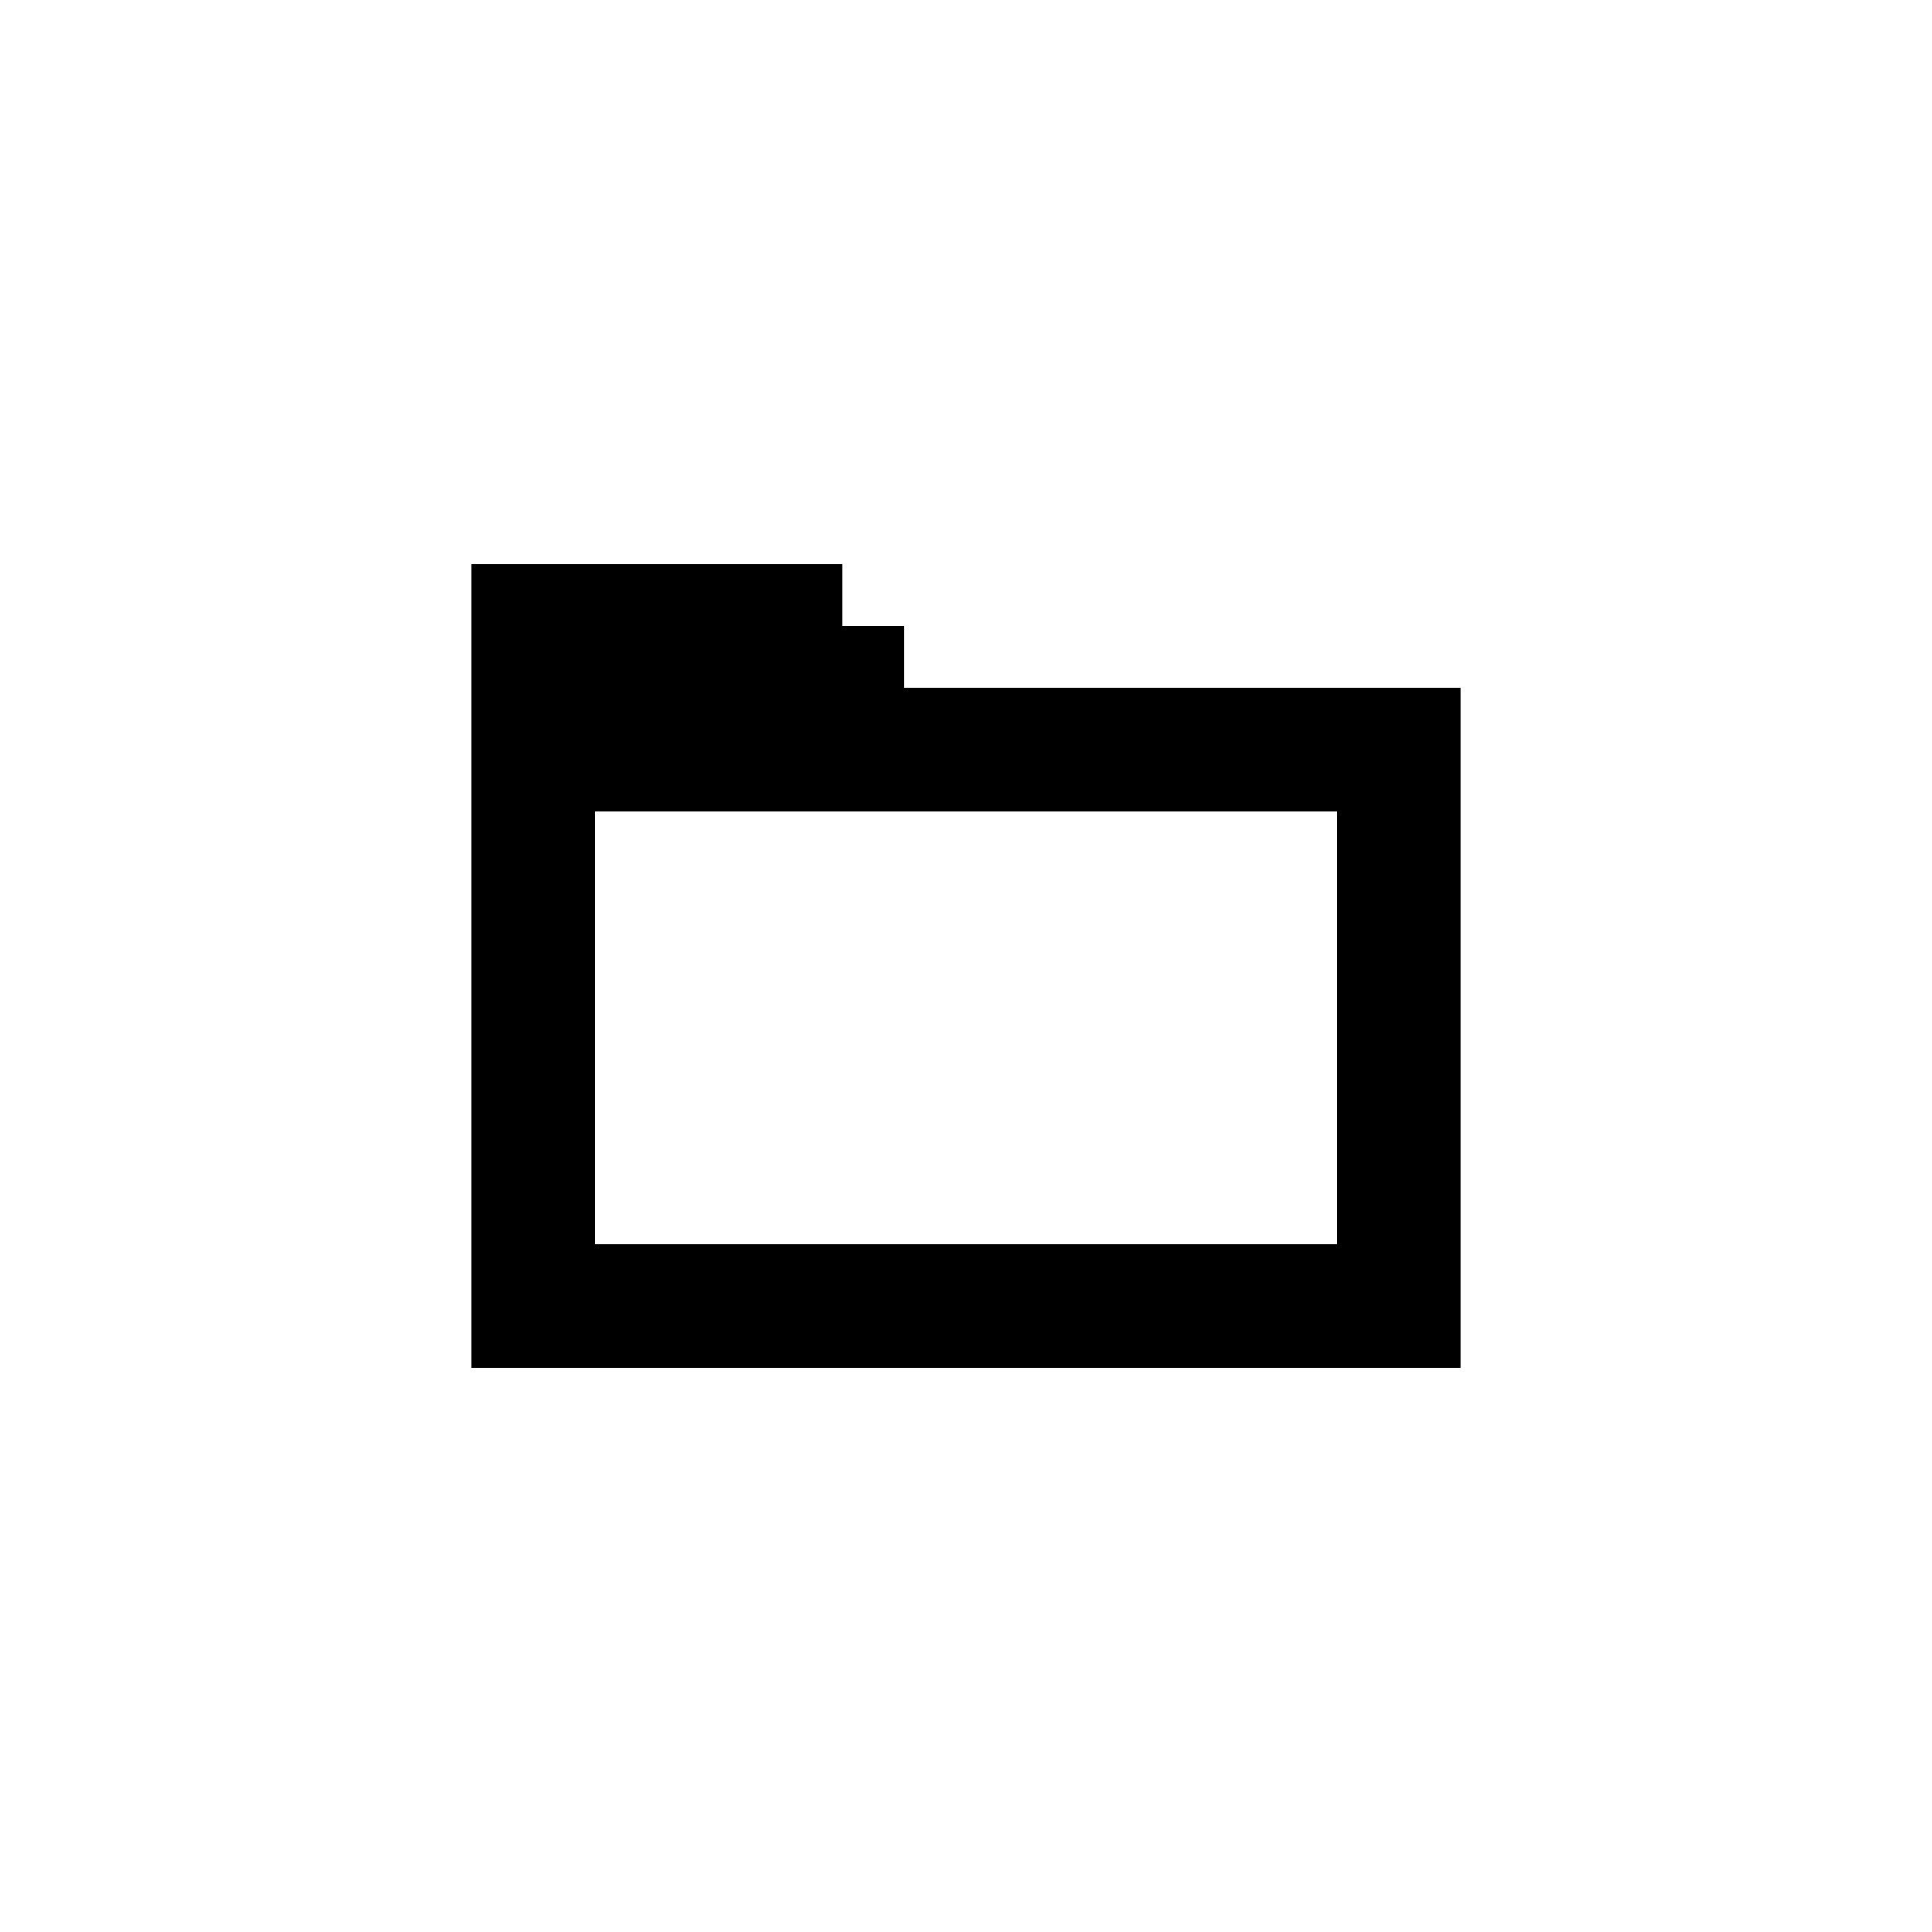
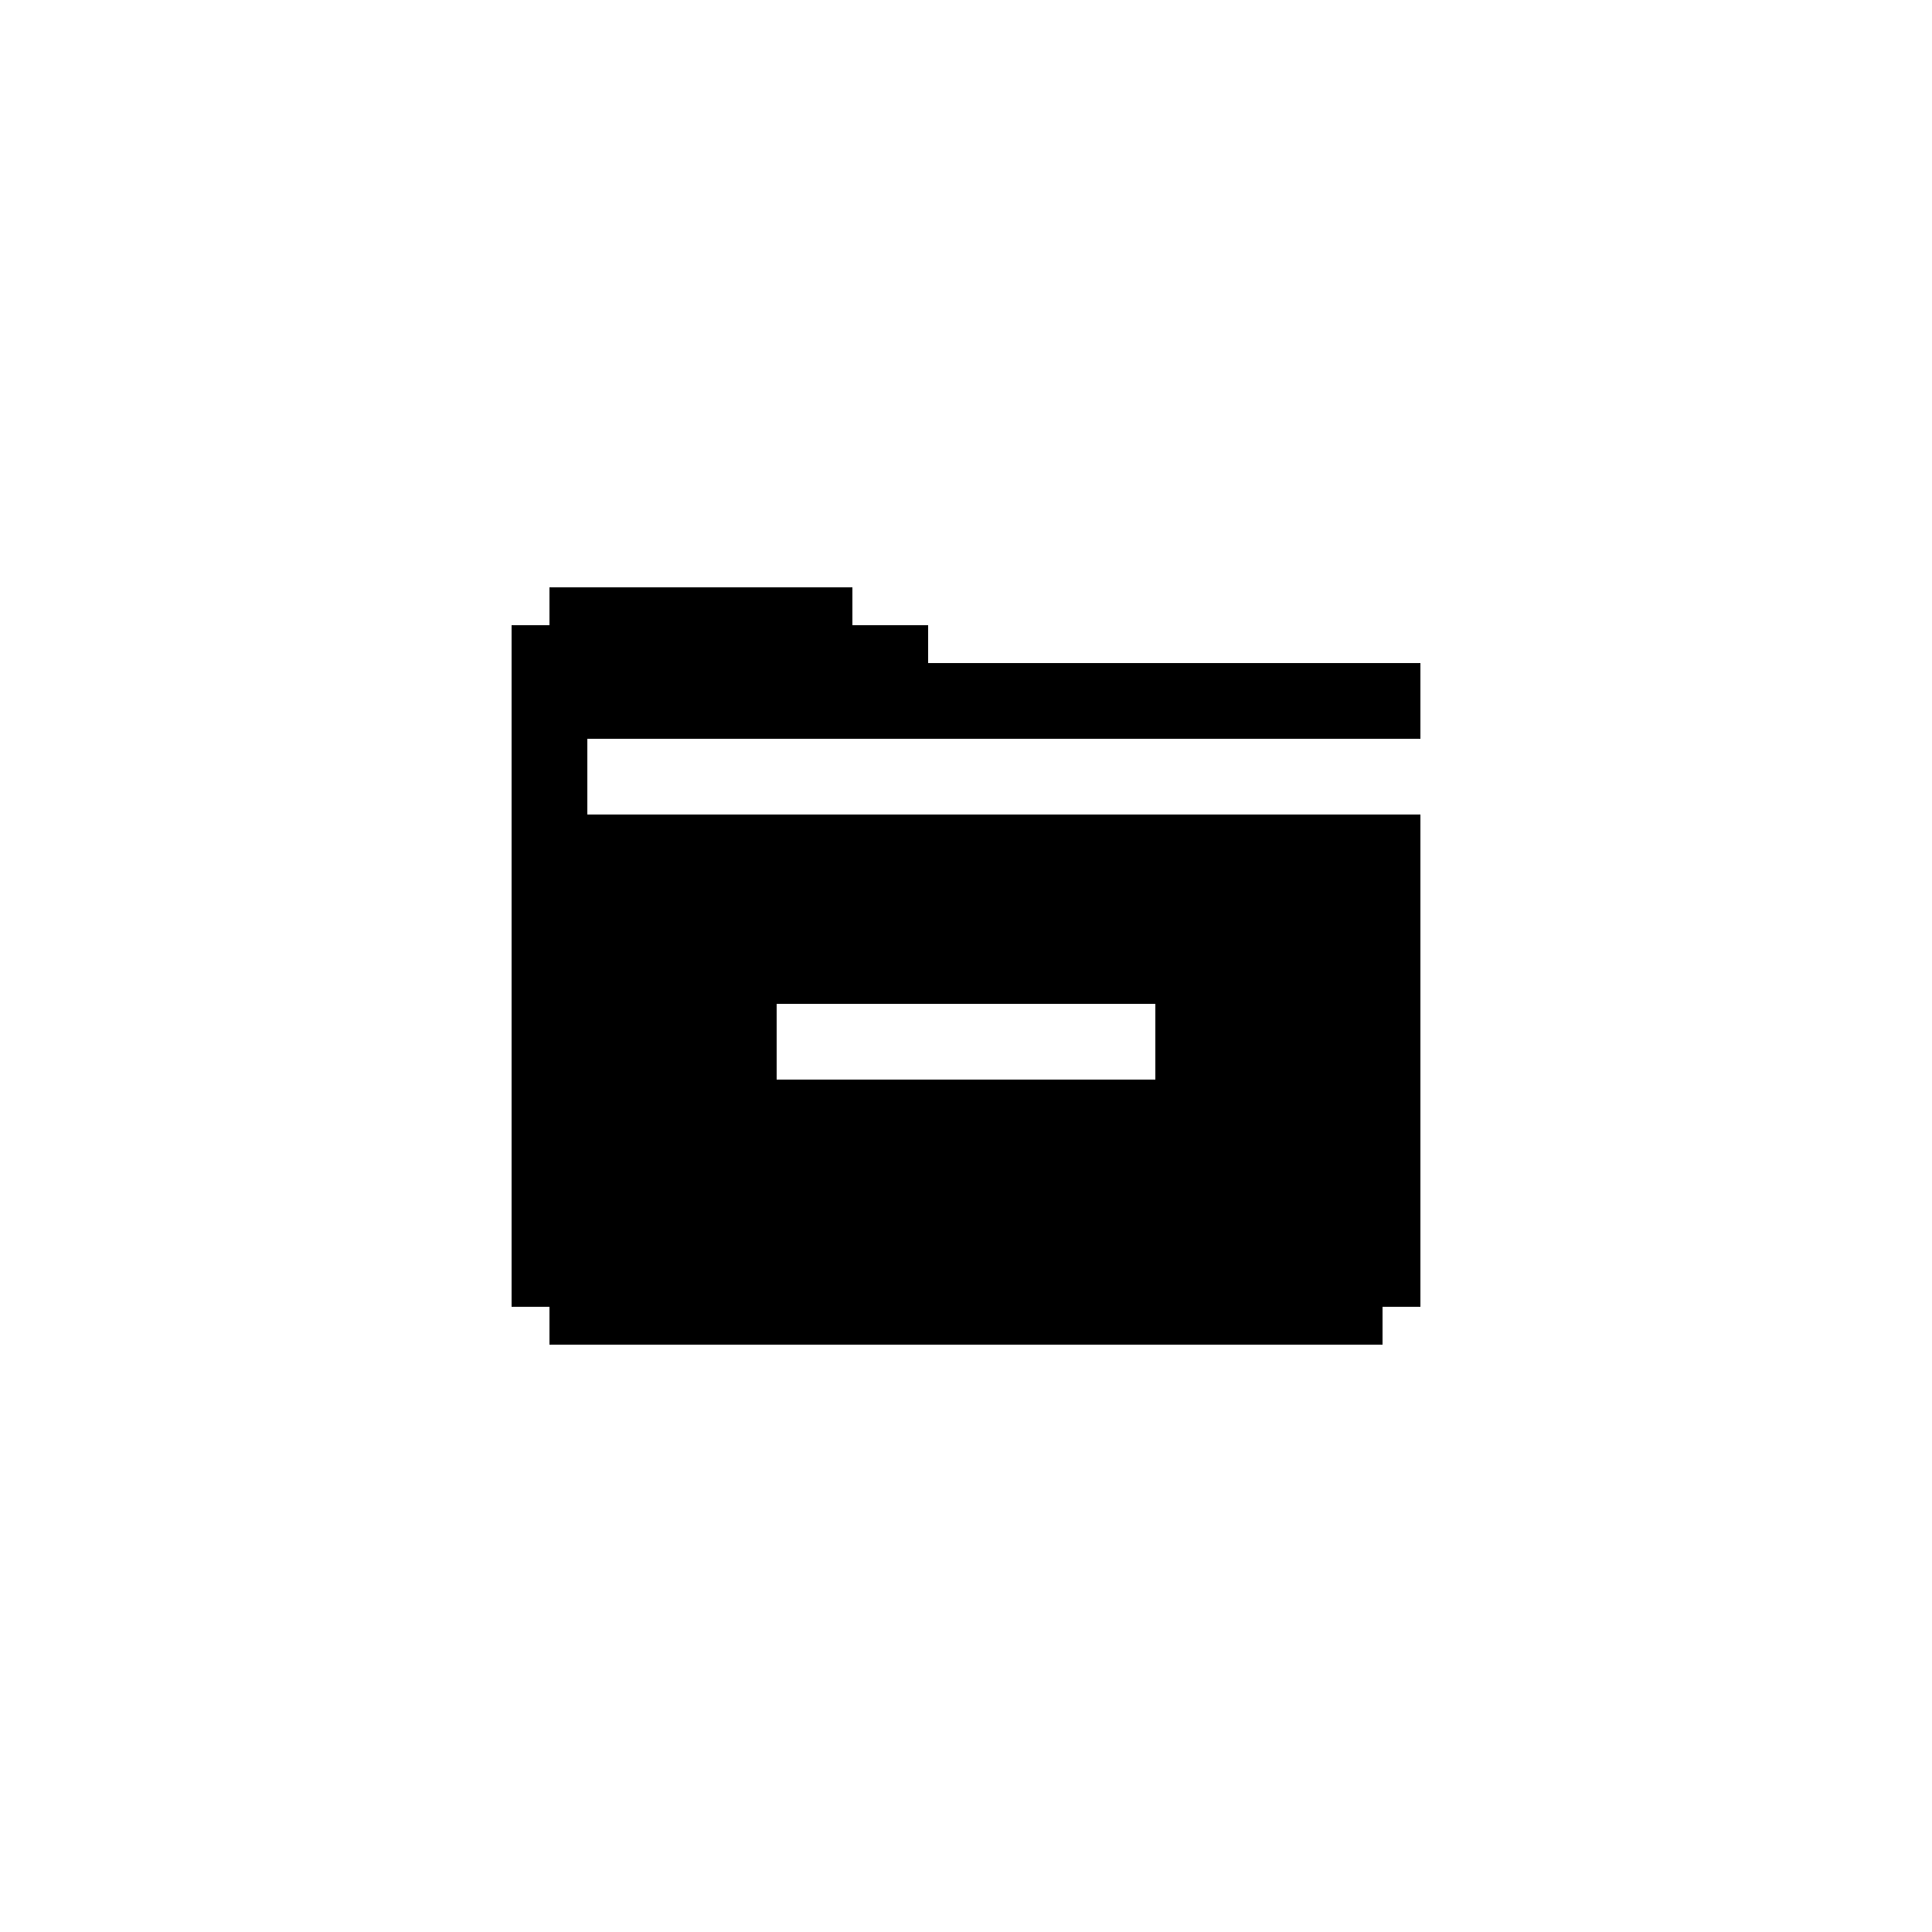
<svg xmlns="http://www.w3.org/2000/svg" viewBox="-12.5 -12.5 125 125">
-   <path d="M18 24h24v4h-24zM18 28h28v4h-28zM18 32h64v4h-64zM18 36h64v4h-64zM18 40h8v4h-8zM74 40h8v4h-8zM18 44h8v4h-8zM74 44h8v4h-8zM18 48h8v4h-8zM74 48h8v4h-8zM18 52h8v4h-8zM74 52h8v4h-8zM18 56h8v4h-8zM74 56h8v4h-8zM18 60h8v4h-8zM74 60h8v4h-8zM18 64h8v4h-8zM74 64h8v4h-8zM18 68h64v4h-64zM18 72h64v4h-64z" />
+   <path d="M23.05 25.5h19.6v2.45h-19.6zM20.6 27.95h26.95v2.45h-26.95zM20.6 30.4h58.8v2.45h-58.8zM20.6 32.85h58.8v2.45h-58.8zM20.6 35.3h4.9v2.45h-4.9zM20.6 37.75h4.9v2.45h-4.9zM20.6 40.2h58.8v2.45h-58.8zM20.6 42.65h58.8v2.45h-58.8zM20.6 45.1h58.8v2.45h-58.8zM20.6 47.55h58.8v2.45h-58.8zM20.6 50h58.8v2.45h-58.8zM20.6 52.45h17.15v2.45h-17.15zM62.25 52.45h17.15v2.45h-17.15zM20.6 54.9h17.15v2.45h-17.15zM62.25 54.9h17.15v2.45h-17.15zM20.6 57.35h58.8v2.45h-58.8zM20.6 59.8h58.8v2.45h-58.8zM20.6 62.25h58.8v2.45h-58.8zM20.6 64.7h58.8v2.45h-58.8zM20.6 67.15h58.8v2.45h-58.8zM20.6 69.6h58.8v2.45h-58.8zM23.05 72.05h53.9v2.45h-53.9z" />
</svg>
